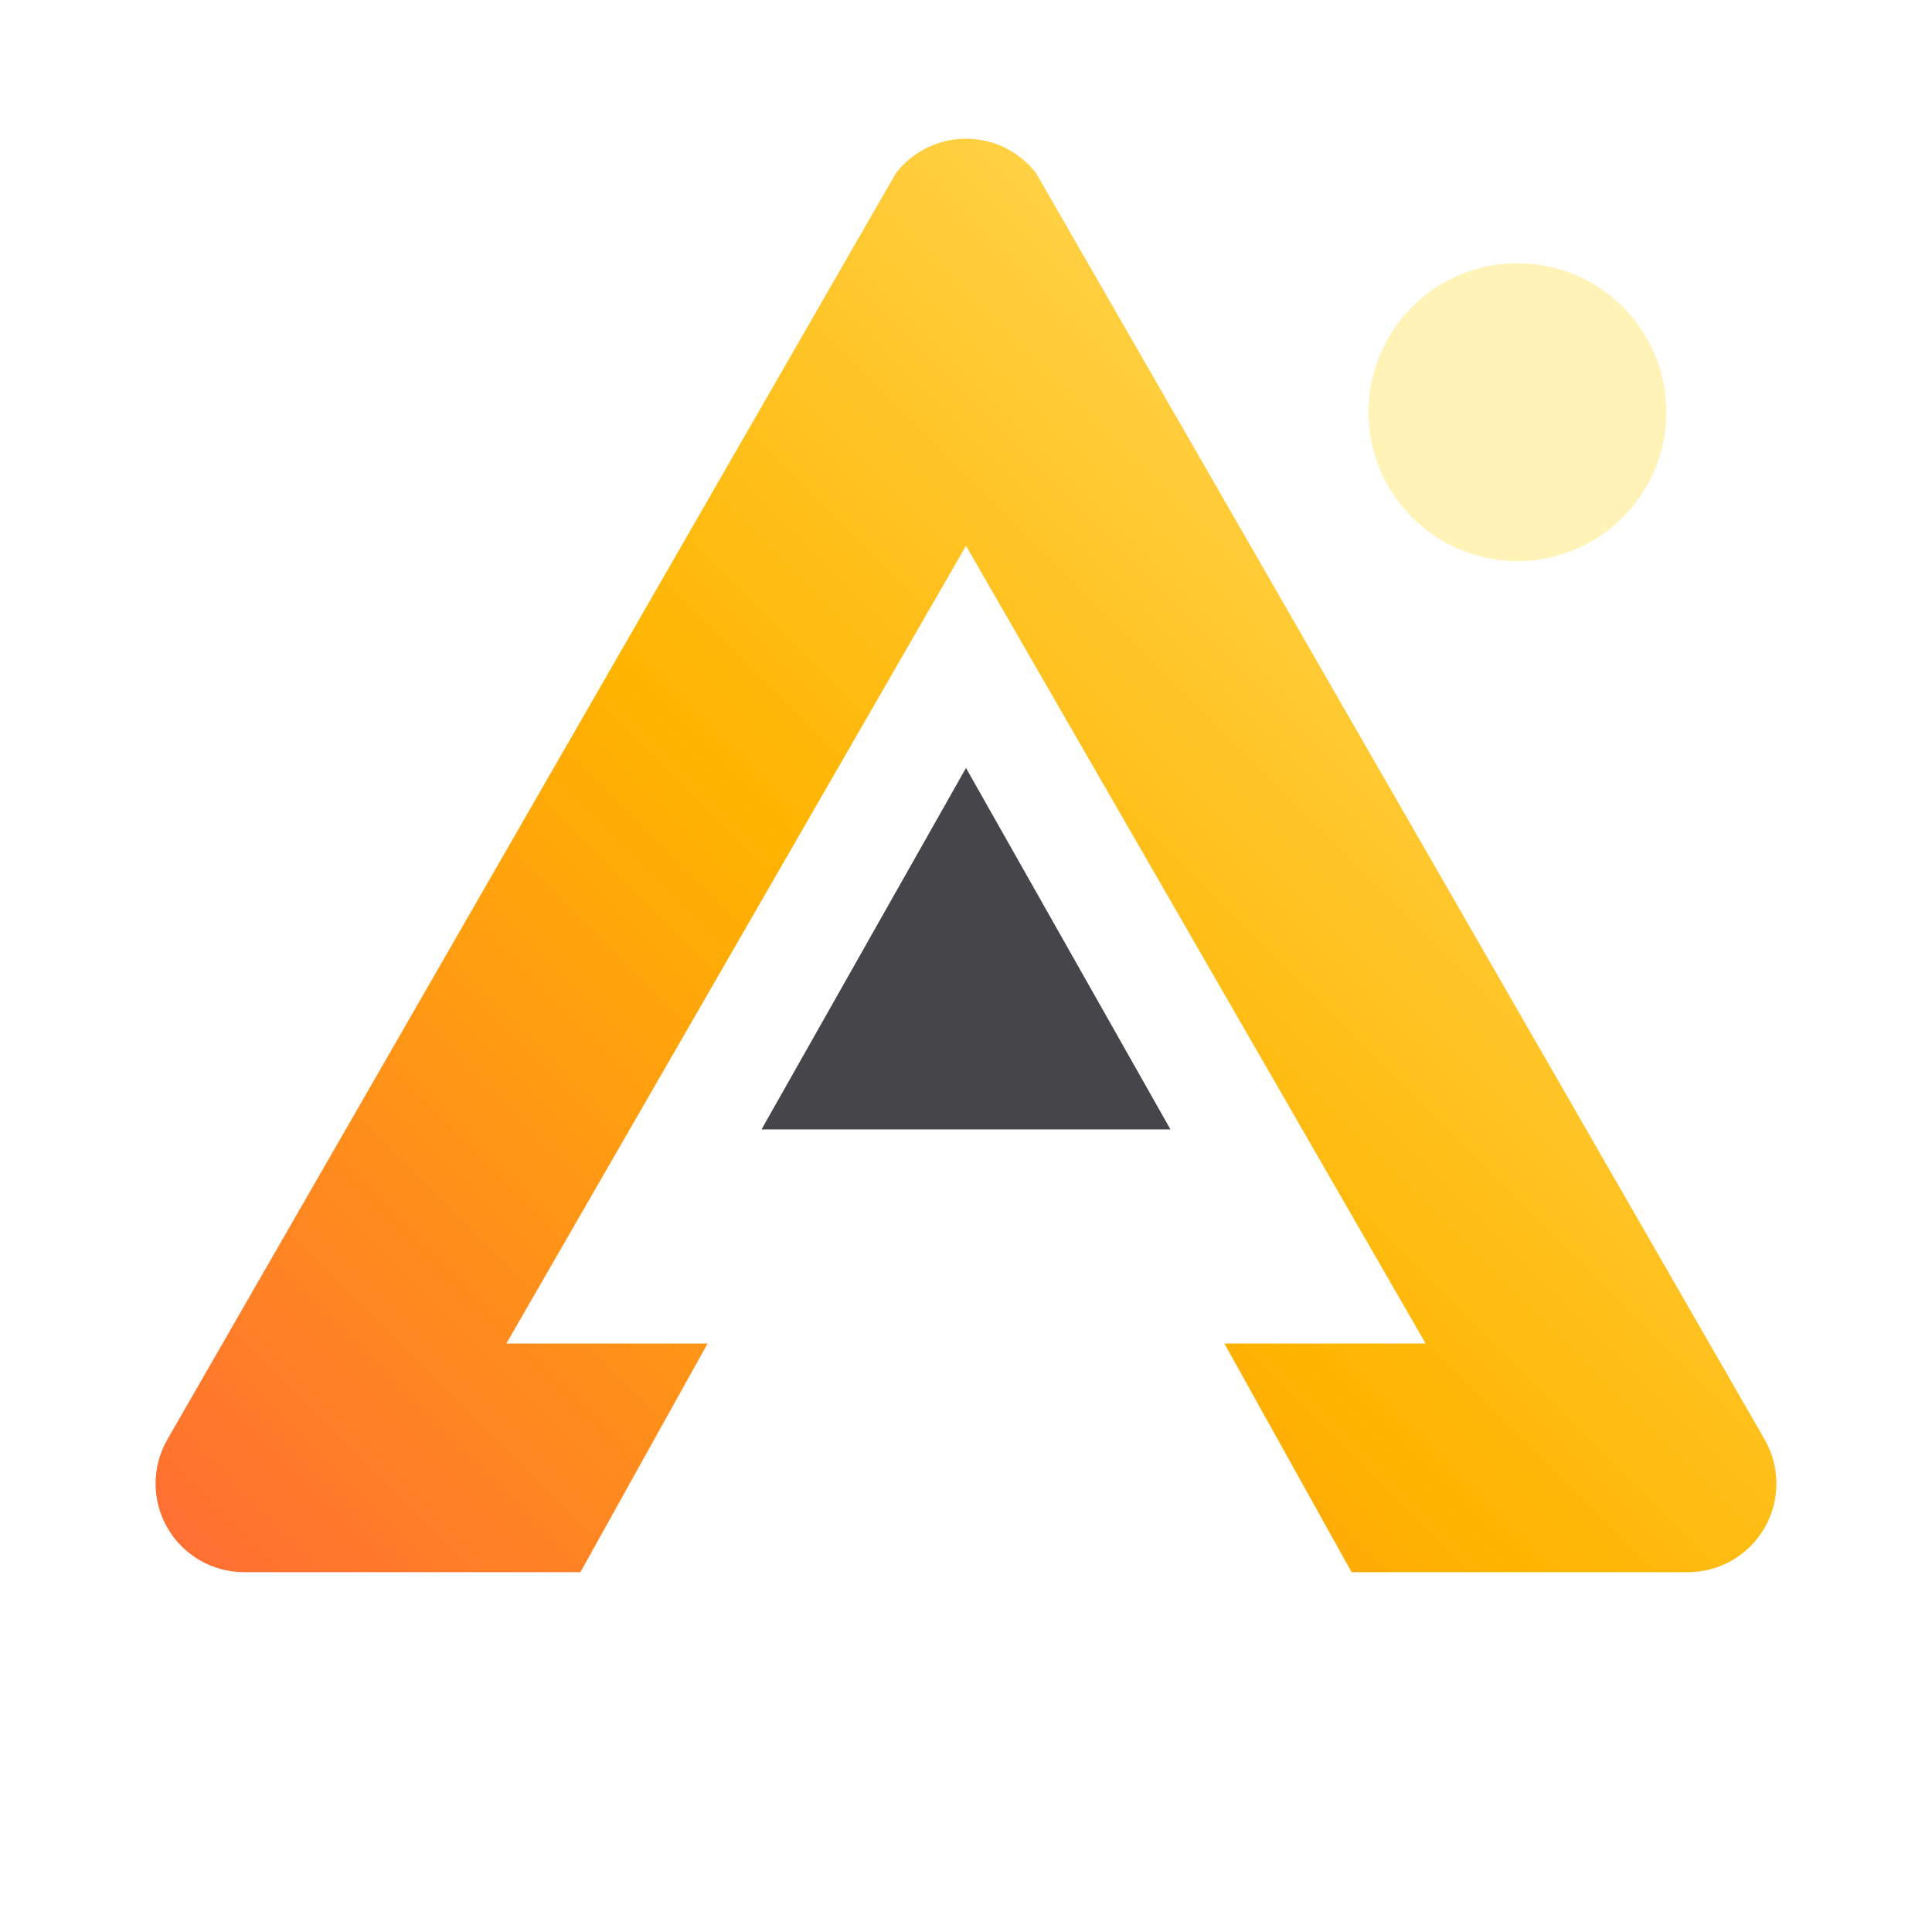
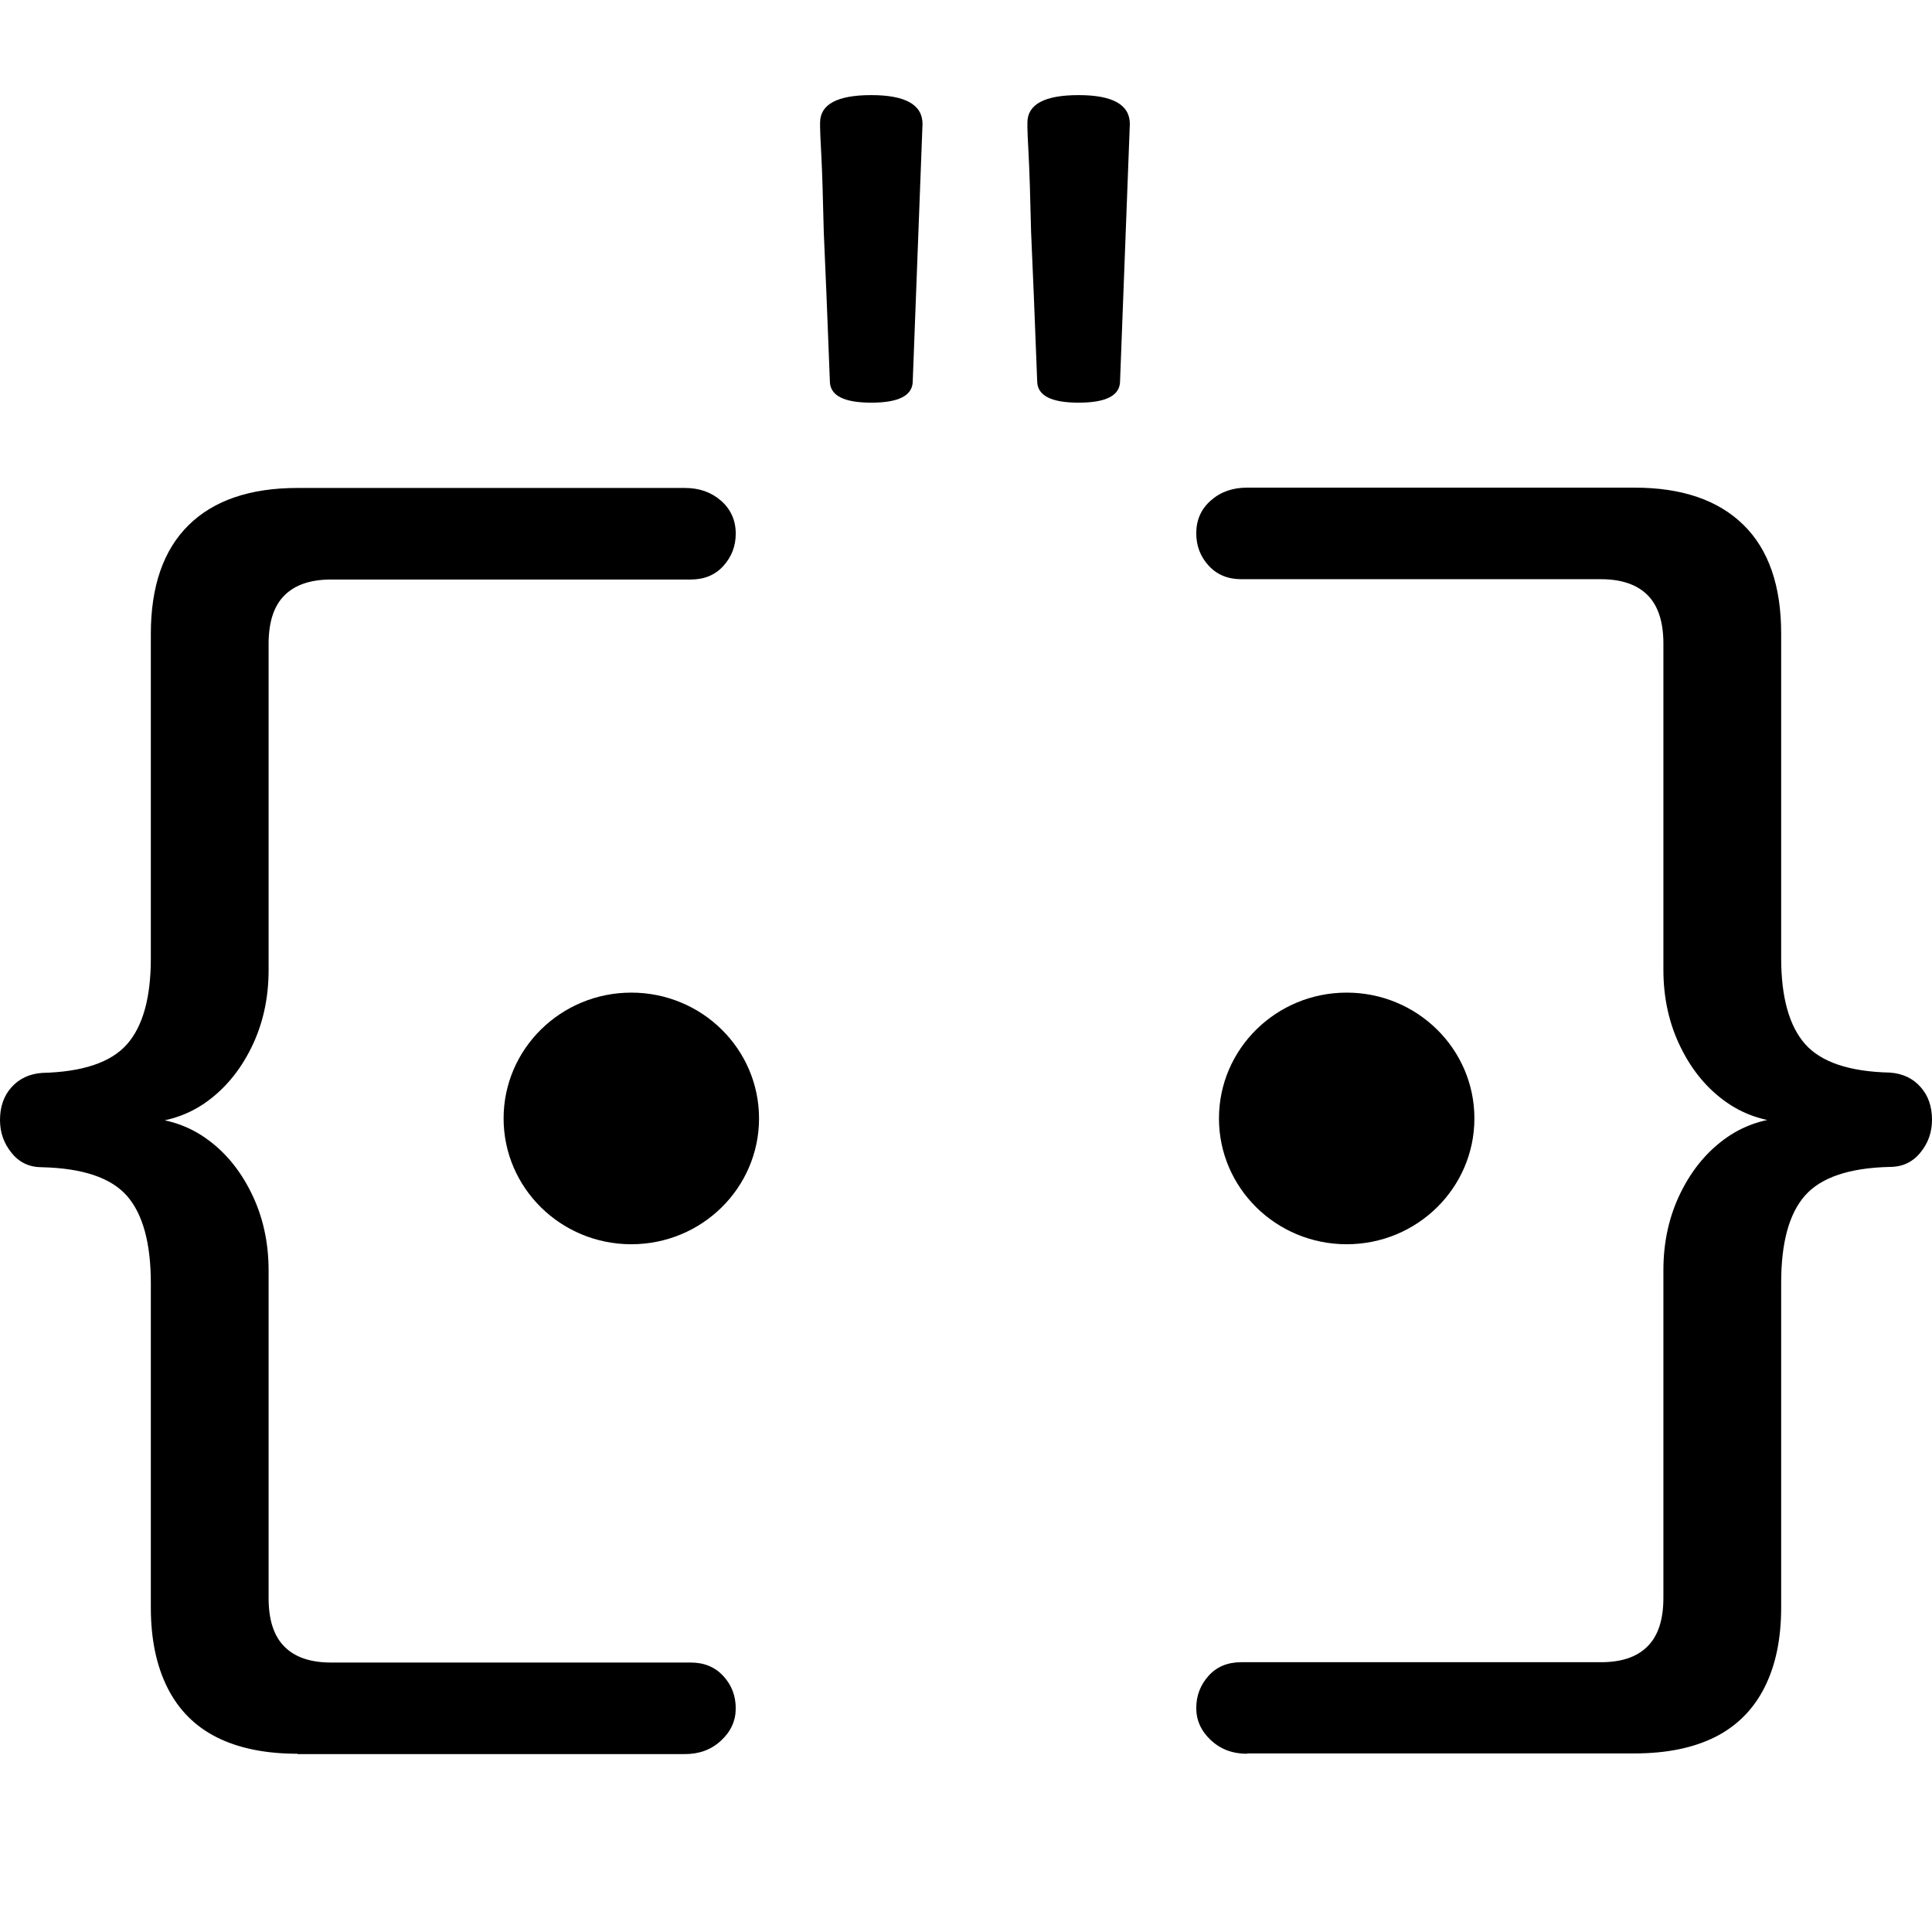
- <svg xmlns="http://www.w3.org/2000/svg" viewBox="0 0 24 24" aria-hidden="true">
-   <defs>
-     <linearGradient id="auggie-a" x1="3" x2="21" y1="21" y2="3" gradientUnits="userSpaceOnUse">
-       <stop offset="0" stop-color="#FF6B35" />
-       <stop offset=".48" stop-color="#FFB400" />
-       <stop offset="1" stop-color="#FFE36E" />
-     </linearGradient>
-   </defs>
-   <path fill="url(#auggie-a)" d="M11.13 2.15a1.1 1.1 0 0 1 1.74 0l9.05 15.73a1.1 1.1 0 0 1-.95 1.65h-4.18l-1.58-2.84h2.5L12 6.78 6.29 16.69h2.5l-1.58 2.84H3.03a1.1 1.1 0 0 1-.95-1.65L11.13 2.15Z" />
-   <path fill="#1C1C22" opacity=".82" d="M9.46 14.03h5.08L12 9.54l-2.54 4.49Z" />
-   <circle cx="18.85" cy="5.12" r="1.85" fill="#FFF3B8" />
+ <svg xmlns="http://www.w3.org/2000/svg" aria-hidden="true" viewBox="0 0 512 512">
+   <path fill="currentColor" d="M78.844 464.762c-8.453 0-15.573-1.451-21.359-4.339-5.77-2.888-10.144-7.289-13.076-13.095-2.932-5.807-4.436-12.912-4.436-21.255v-86.028c0-10.605-2.125-18.321-6.329-23.135-4.234-4.798-11.742-7.334-22.507-7.579-3.35 0-6.034-1.253-8.066-3.804C1.008 303.005 0 300.087 0 296.832c0-3.53 1.008-6.448 3.071-8.725 2.048-2.277 4.762-3.53 8.066-3.774 10.765-.26 18.273-2.781 22.507-7.579 4.235-4.798 6.329-12.392 6.329-22.752v-86.028c0-12.637 3.35-22.249 10.005-28.804 6.654-6.555 16.287-9.856 28.866-9.856H181.5c3.862 0 7.042 1.146 9.617 3.408 2.559 2.277 3.862 5.195 3.862 8.694 0 3.301-1.086 6.128-3.257 8.542-2.172 2.414-5.057 3.622-8.671 3.622H87.732c-5.413 0-9.508 1.39-12.316 4.171-2.823 2.781-4.234 7.075-4.234 12.912v86.425c0 7.579-1.551 14.455-4.623 20.644-3.07 6.204-7.181 11.063-12.316 14.623-5.134 3.53-11.137 5.302-18.07 5.302v-1.528c6.933 0 12.936 1.773 18.07 5.303 5.135 3.529 9.245 8.404 12.316 14.623 3.072 6.188 4.623 13.064 4.623 20.643v86.808c0 5.837 1.411 10.115 4.234 12.911 2.823 2.812 6.934 4.172 12.316 4.172h95.318c3.583 0 6.468 1.207 8.671 3.606 2.202 2.414 3.257 5.257 3.257 8.542s-1.272 6.097-3.862 8.511c-2.575 2.414-5.771 3.606-9.617 3.606H78.844v-.092ZM330.501 464.768c-3.862 0-7.042-1.207-9.617-3.606-2.575-2.414-3.863-5.256-3.863-8.511 0-3.255 1.086-6.128 3.258-8.542 2.171-2.414 5.057-3.606 8.671-3.606h95.317c5.414 0 9.509-1.36 12.316-4.171 2.823-2.781 4.235-7.075 4.235-12.912v-86.808c0-7.579 1.551-14.455 4.622-20.643 3.071-6.204 7.182-11.063 12.316-14.623 5.134-3.53 11.137-5.303 18.071-5.303v1.528c-6.934 0-12.937-1.772-18.071-5.302-5.134-3.53-9.245-8.404-12.316-14.623-3.071-6.189-4.622-13.065-4.622-20.644v-86.425c0-5.807-1.412-10.1-4.235-12.912-2.823-2.781-6.933-4.171-12.316-4.171H328.95c-3.583 0-6.469-1.208-8.671-3.622-2.172-2.384-3.258-5.241-3.258-8.542 0-3.529 1.272-6.417 3.863-8.694 2.559-2.277 5.755-3.407 9.617-3.407h102.654c12.58 0 22.181 3.3 28.867 9.855 6.685 6.556 10.005 16.167 10.005 28.804v86.028c0 10.36 2.125 17.969 6.328 22.752 4.235 4.798 11.742 7.334 22.507 7.579 3.351.244 6.034 1.497 8.066 3.774 2.063 2.277 3.071 5.195 3.071 8.725 0 3.301-1.008 6.189-3.071 8.695-2.032 2.521-4.762 3.804-8.066 3.804-10.765.245-18.257 2.781-22.507 7.579-4.234 4.798-6.328 12.5-6.328 23.135v86.028c0 8.358-1.474 15.418-4.437 21.255-2.962 5.837-7.305 10.176-13.076 13.095-5.785 2.888-12.905 4.339-21.359 4.339H330.501v.092Z" />
+   <path fill="currentColor" d="M356.885 329.738c18.691 0 33.846-14.929 33.846-33.342 0-18.412-15.155-33.341-33.846-33.341-18.691 0-33.846 14.929-33.846 33.341 0 18.413 15.155 33.342 33.846 33.342ZM167.305 329.738c18.691 0 33.846-14.929 33.846-33.342 0-18.412-15.155-33.341-33.846-33.341-18.691 0-33.846 14.929-33.846 33.341 0 18.413 15.155 33.342 33.846 33.342ZM244.477 32.846l-2.59 68.135c0 3.82-3.661 5.73-10.983 5.73-7.321 0-10.982-1.91-10.982-5.73-.651-16.976-1.178-30.148-1.613-39.484-.217-9.55-.434-16.35-.651-20.384-.217-4.034-.326-6.479-.326-7.32v-1.268c0-4.874 4.529-7.319 13.572-7.319 9.044 0 13.573 2.552 13.573 7.64Zm54.941 0-2.59 68.135c0 3.82-3.661 5.73-10.982 5.73-7.322 0-10.982-1.91-10.982-5.73-.652-16.976-1.179-30.148-1.613-39.484-.218-9.55-.435-16.35-.652-20.384-.217-4.034-.326-6.479-.326-7.32v-1.268c0-4.874 4.53-7.319 13.573-7.319s13.572 2.552 13.572 7.64Z" />
</svg>
